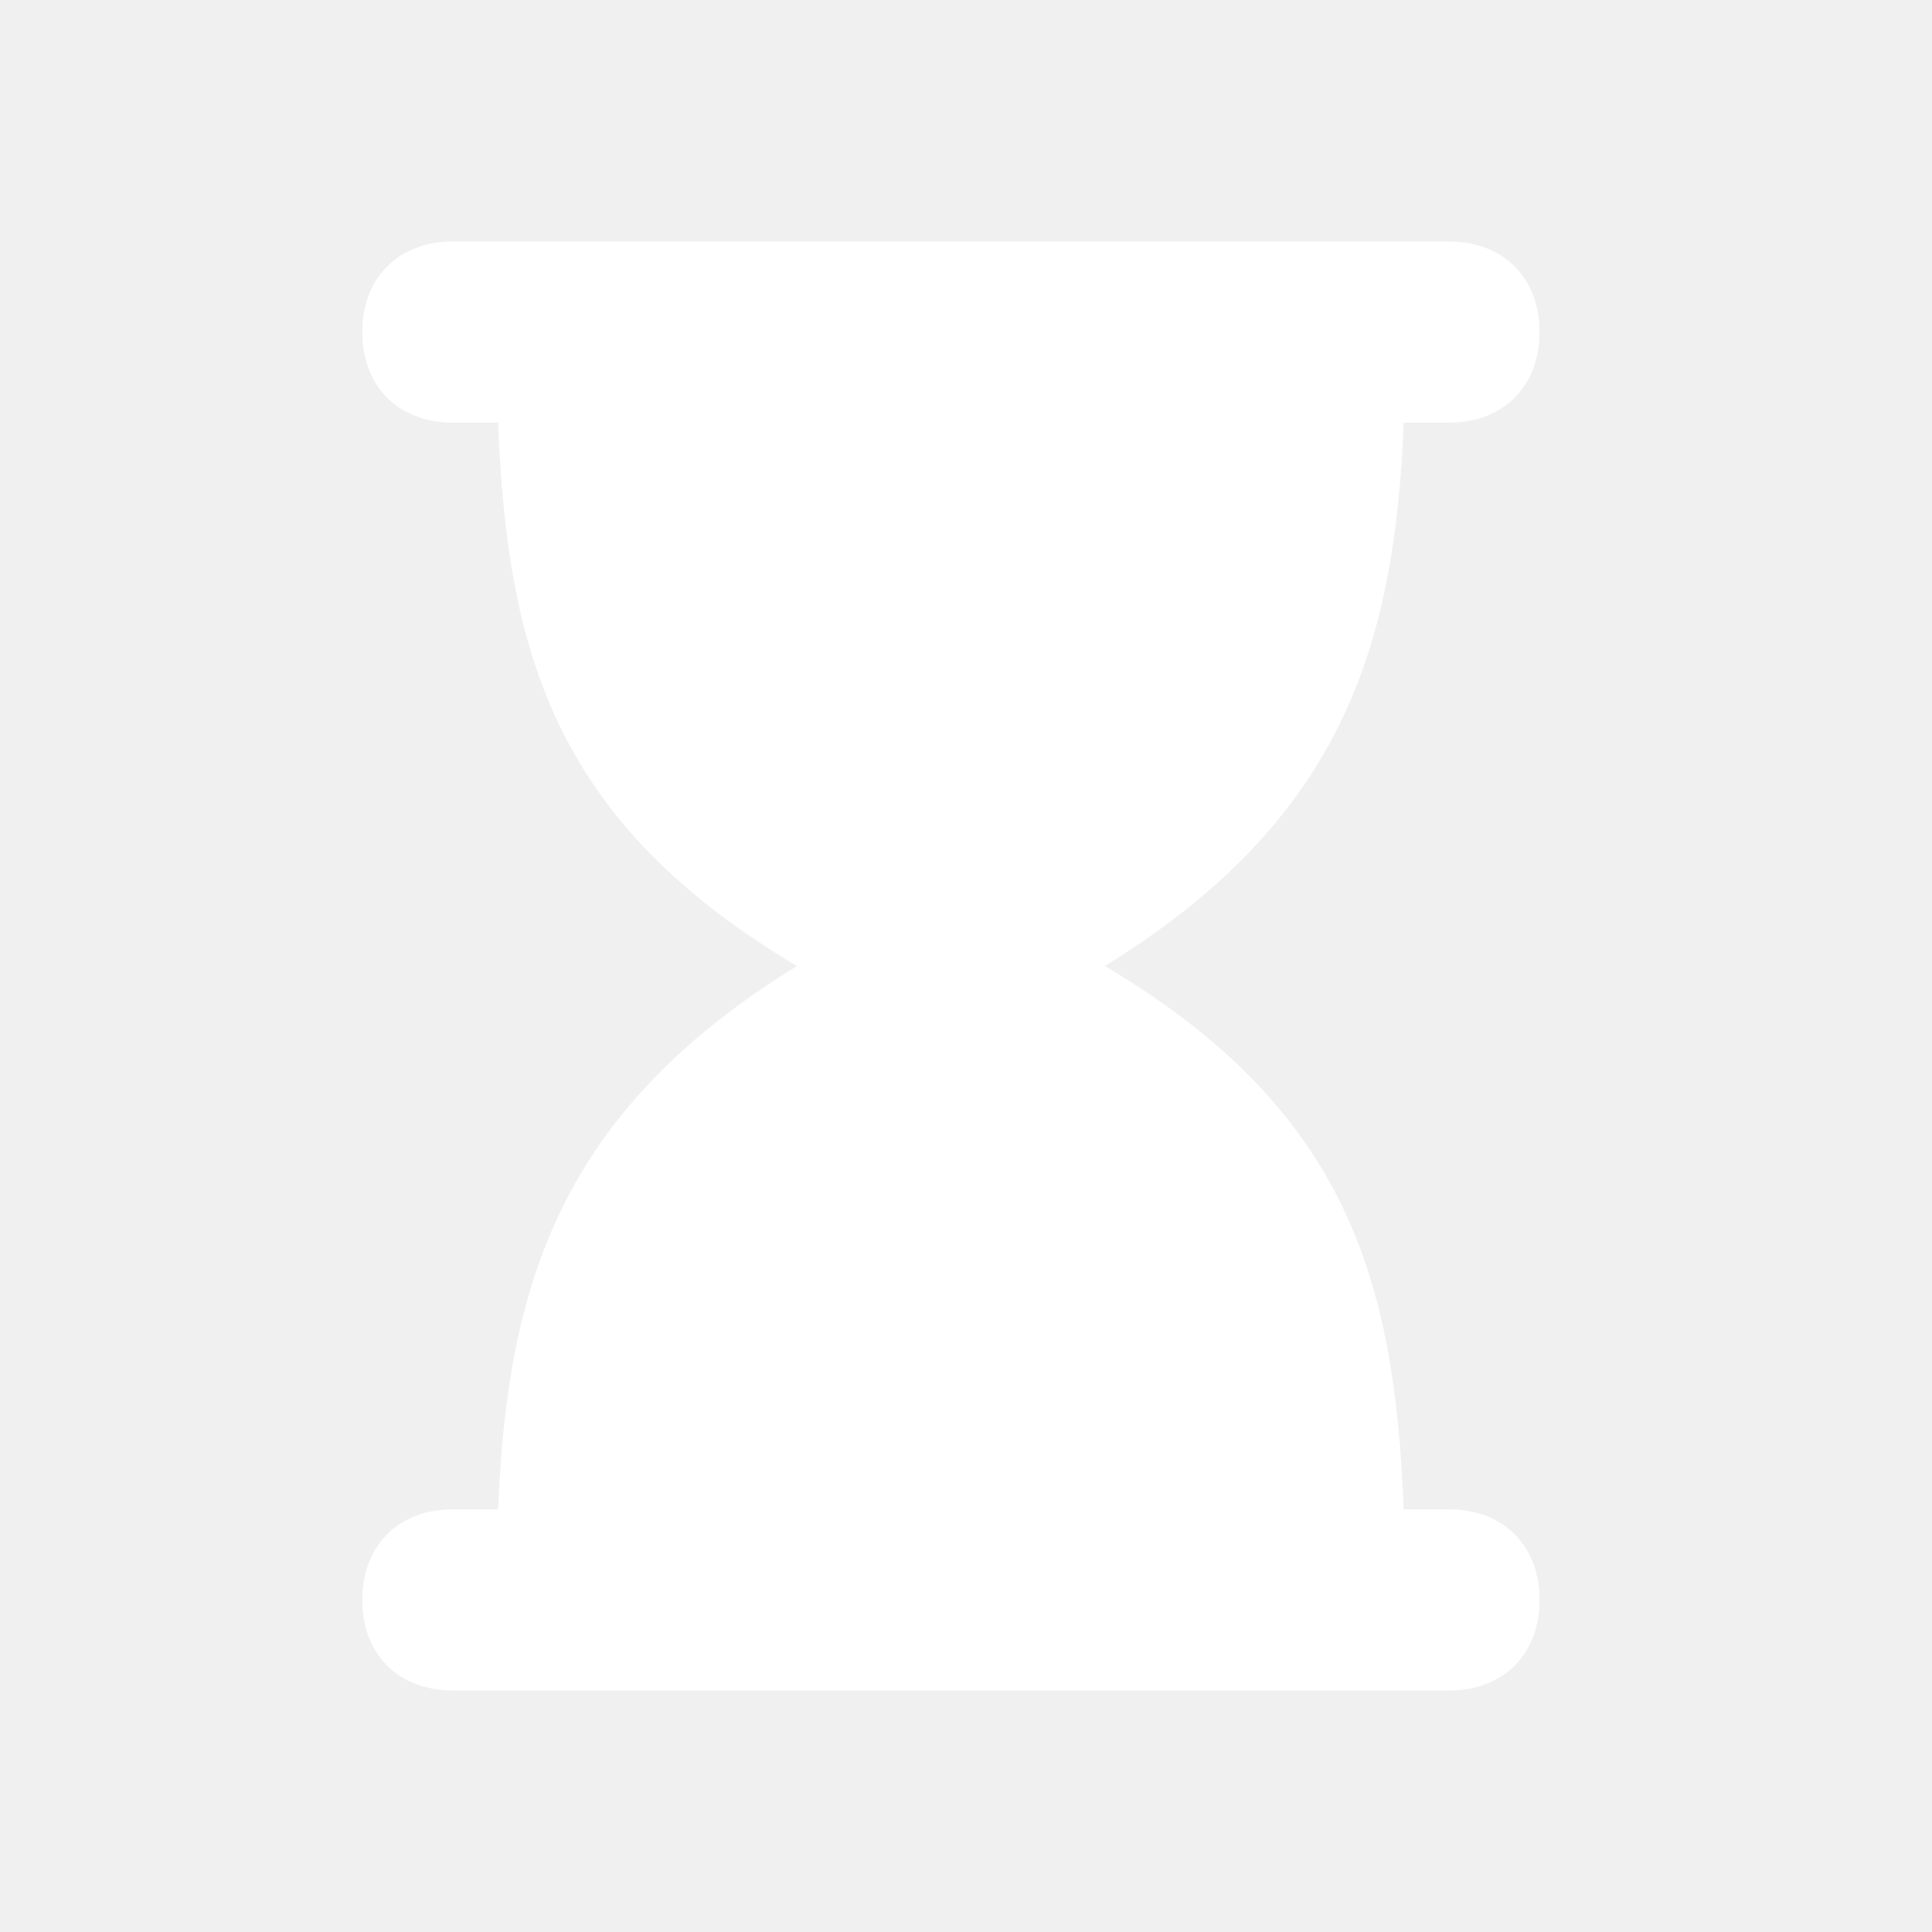
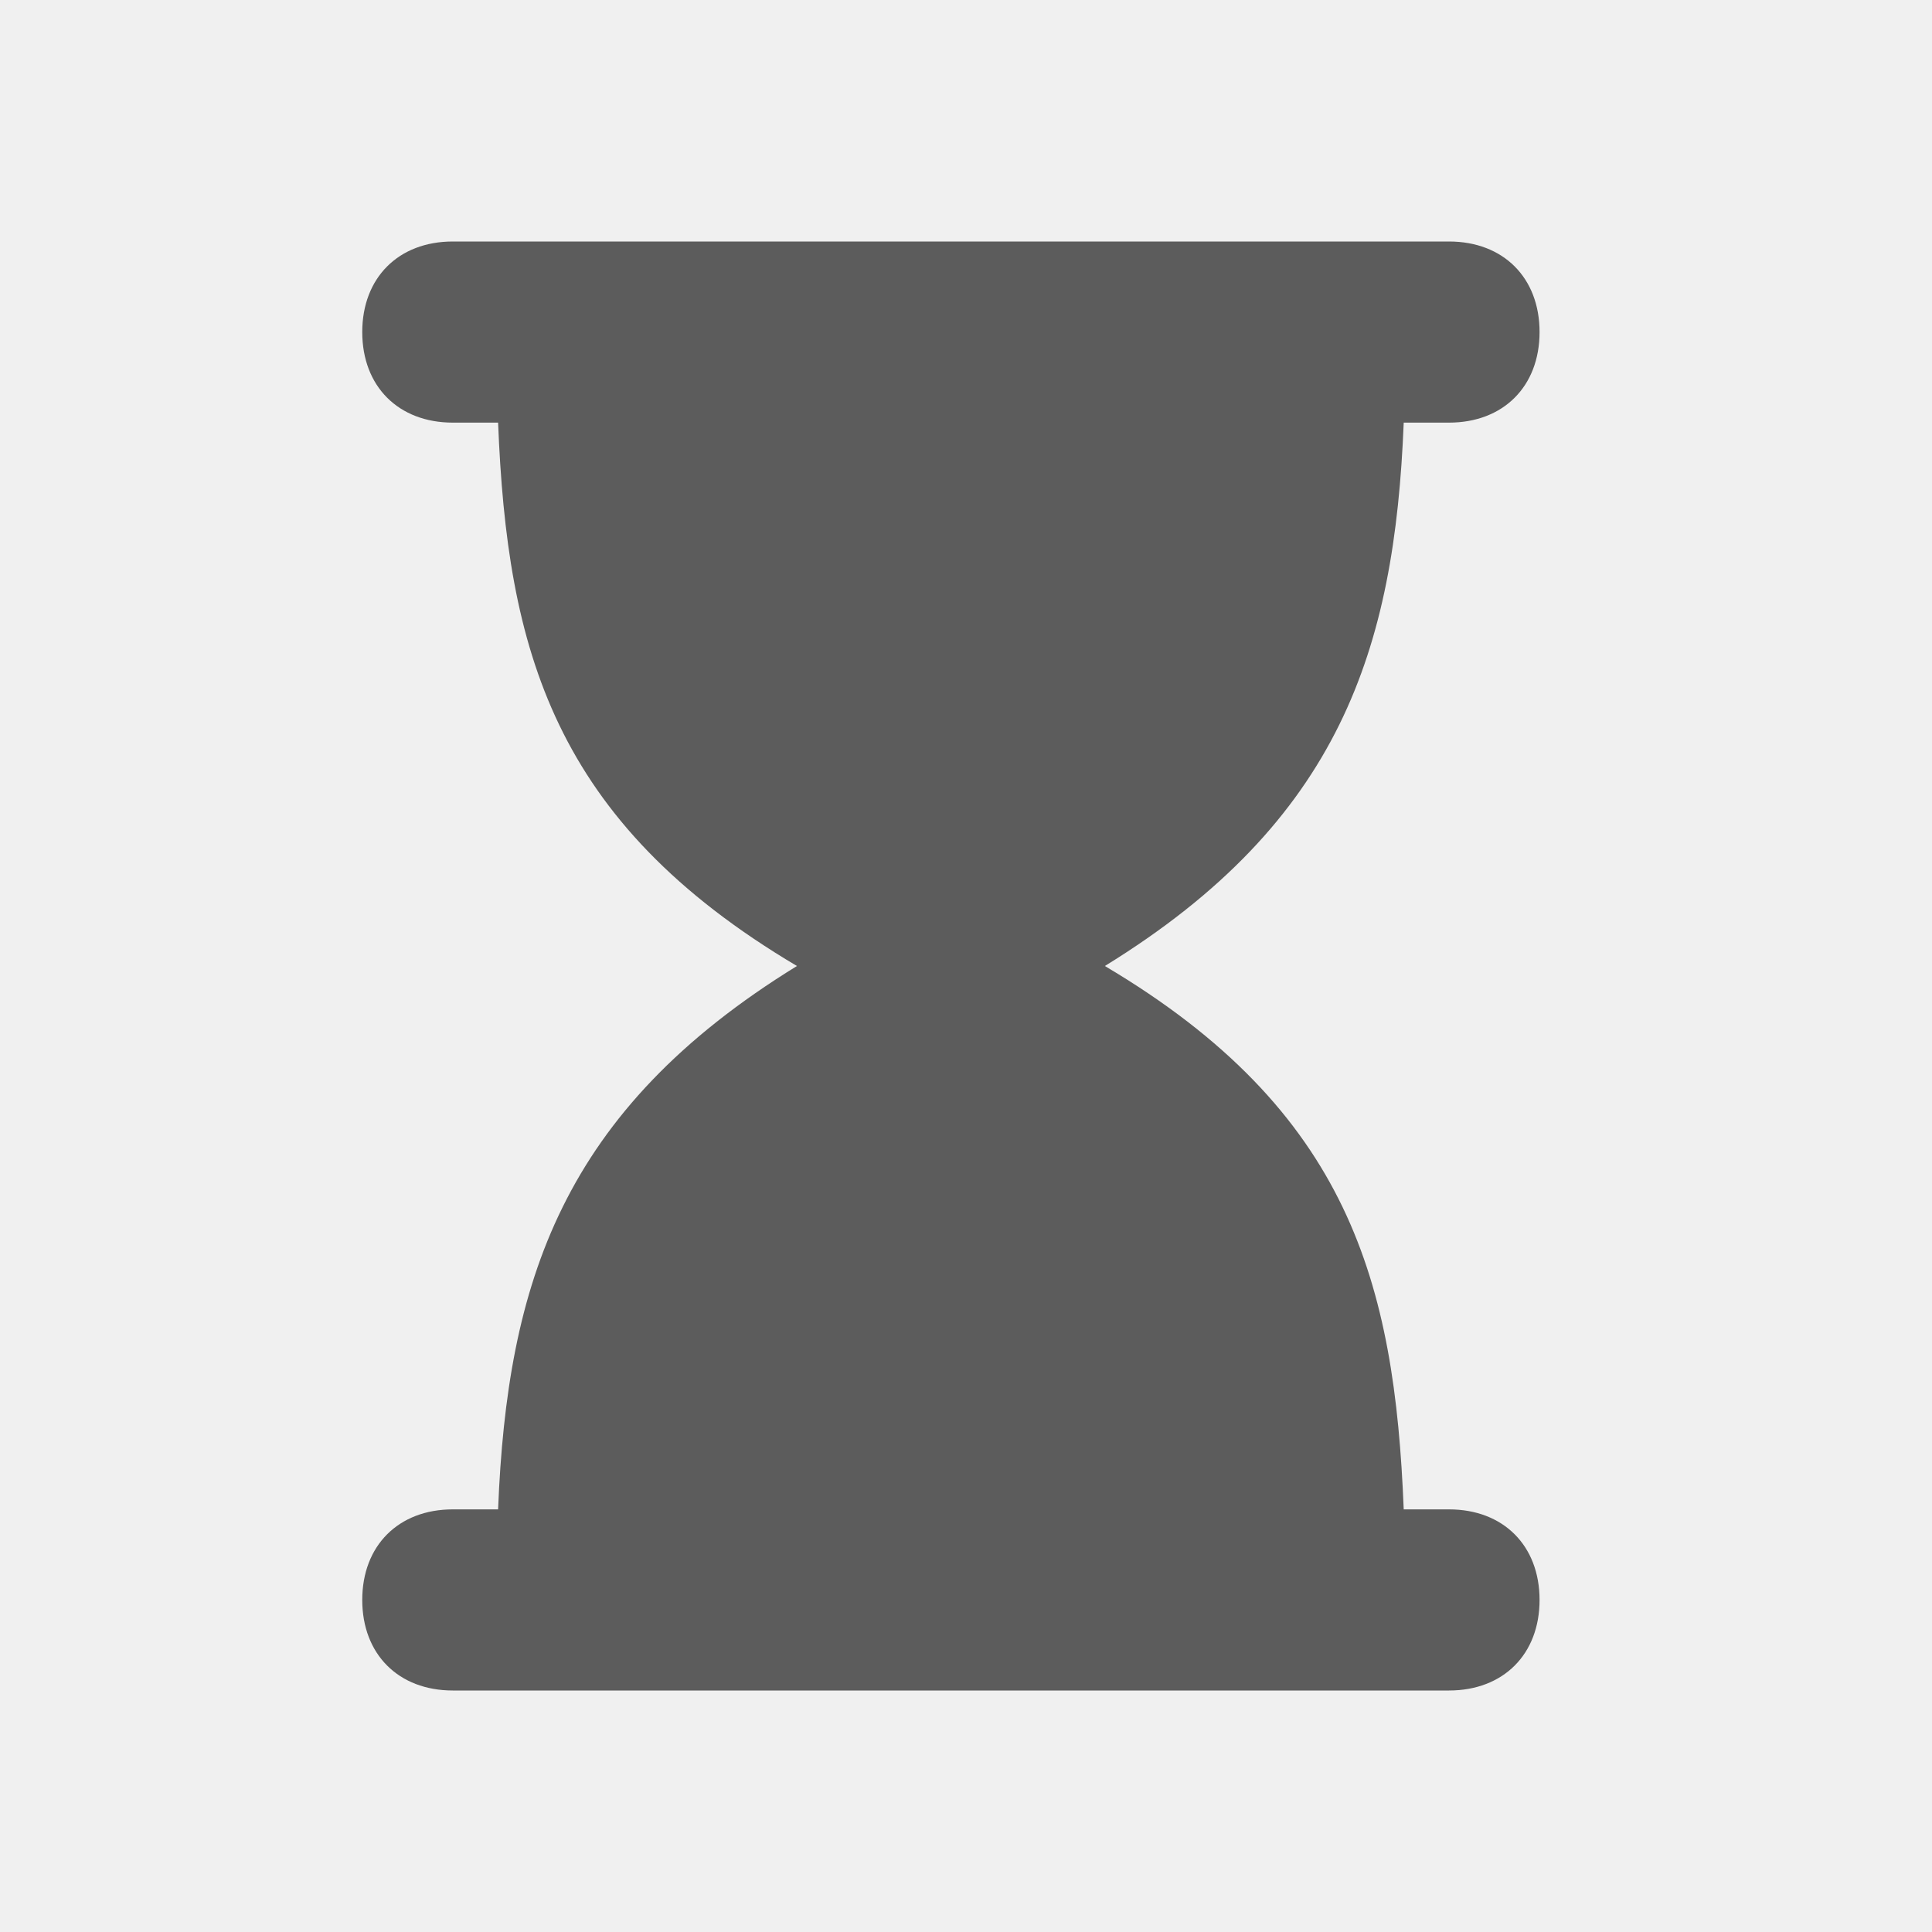
<svg xmlns="http://www.w3.org/2000/svg" width="16" height="16" viewBox="0 0 16 16" fill="none">
-   <path d="M12 12.5H11.625C11.55 10.625 11.175 9.2 9.15 8C11.1 6.8 11.55 5.375 11.625 3.5H12C12.45 3.5 12.75 3.2 12.75 2.75C12.75 2.3 12.45 2 12 2H3.75C3.3 2 3 2.3 3 2.75C3 3.2 3.3 3.5 3.75 3.5H4.125C4.2 5.375 4.575 6.8 6.6 8C4.65 9.2 4.2 10.625 4.125 12.5H3.75C3.3 12.5 3 12.8 3 13.25C3 13.7 3.3 14 3.75 14H12C12.45 14 12.75 13.7 12.75 13.25C12.75 12.8 12.45 12.5 12 12.5Z" fill="white" />
+   <path d="M12 12.5H11.625C11.55 10.625 11.175 9.2 9.15 8C11.1 6.8 11.55 5.375 11.625 3.5H12C12.45 3.5 12.75 3.2 12.75 2.75C12.75 2.3 12.45 2 12 2H3.75C3.3 2 3 2.3 3 2.75C3 3.2 3.3 3.5 3.75 3.5H4.125C4.2 5.375 4.575 6.8 6.6 8C4.65 9.2 4.2 10.625 4.125 12.5H3.75C3.3 12.5 3 12.8 3 13.25C3 13.7 3.3 14 3.75 14H12C12.45 14 12.75 13.7 12.75 13.25C12.75 12.8 12.45 12.5 12 12.5Z" fill="#5C5C5C" />
</svg>
